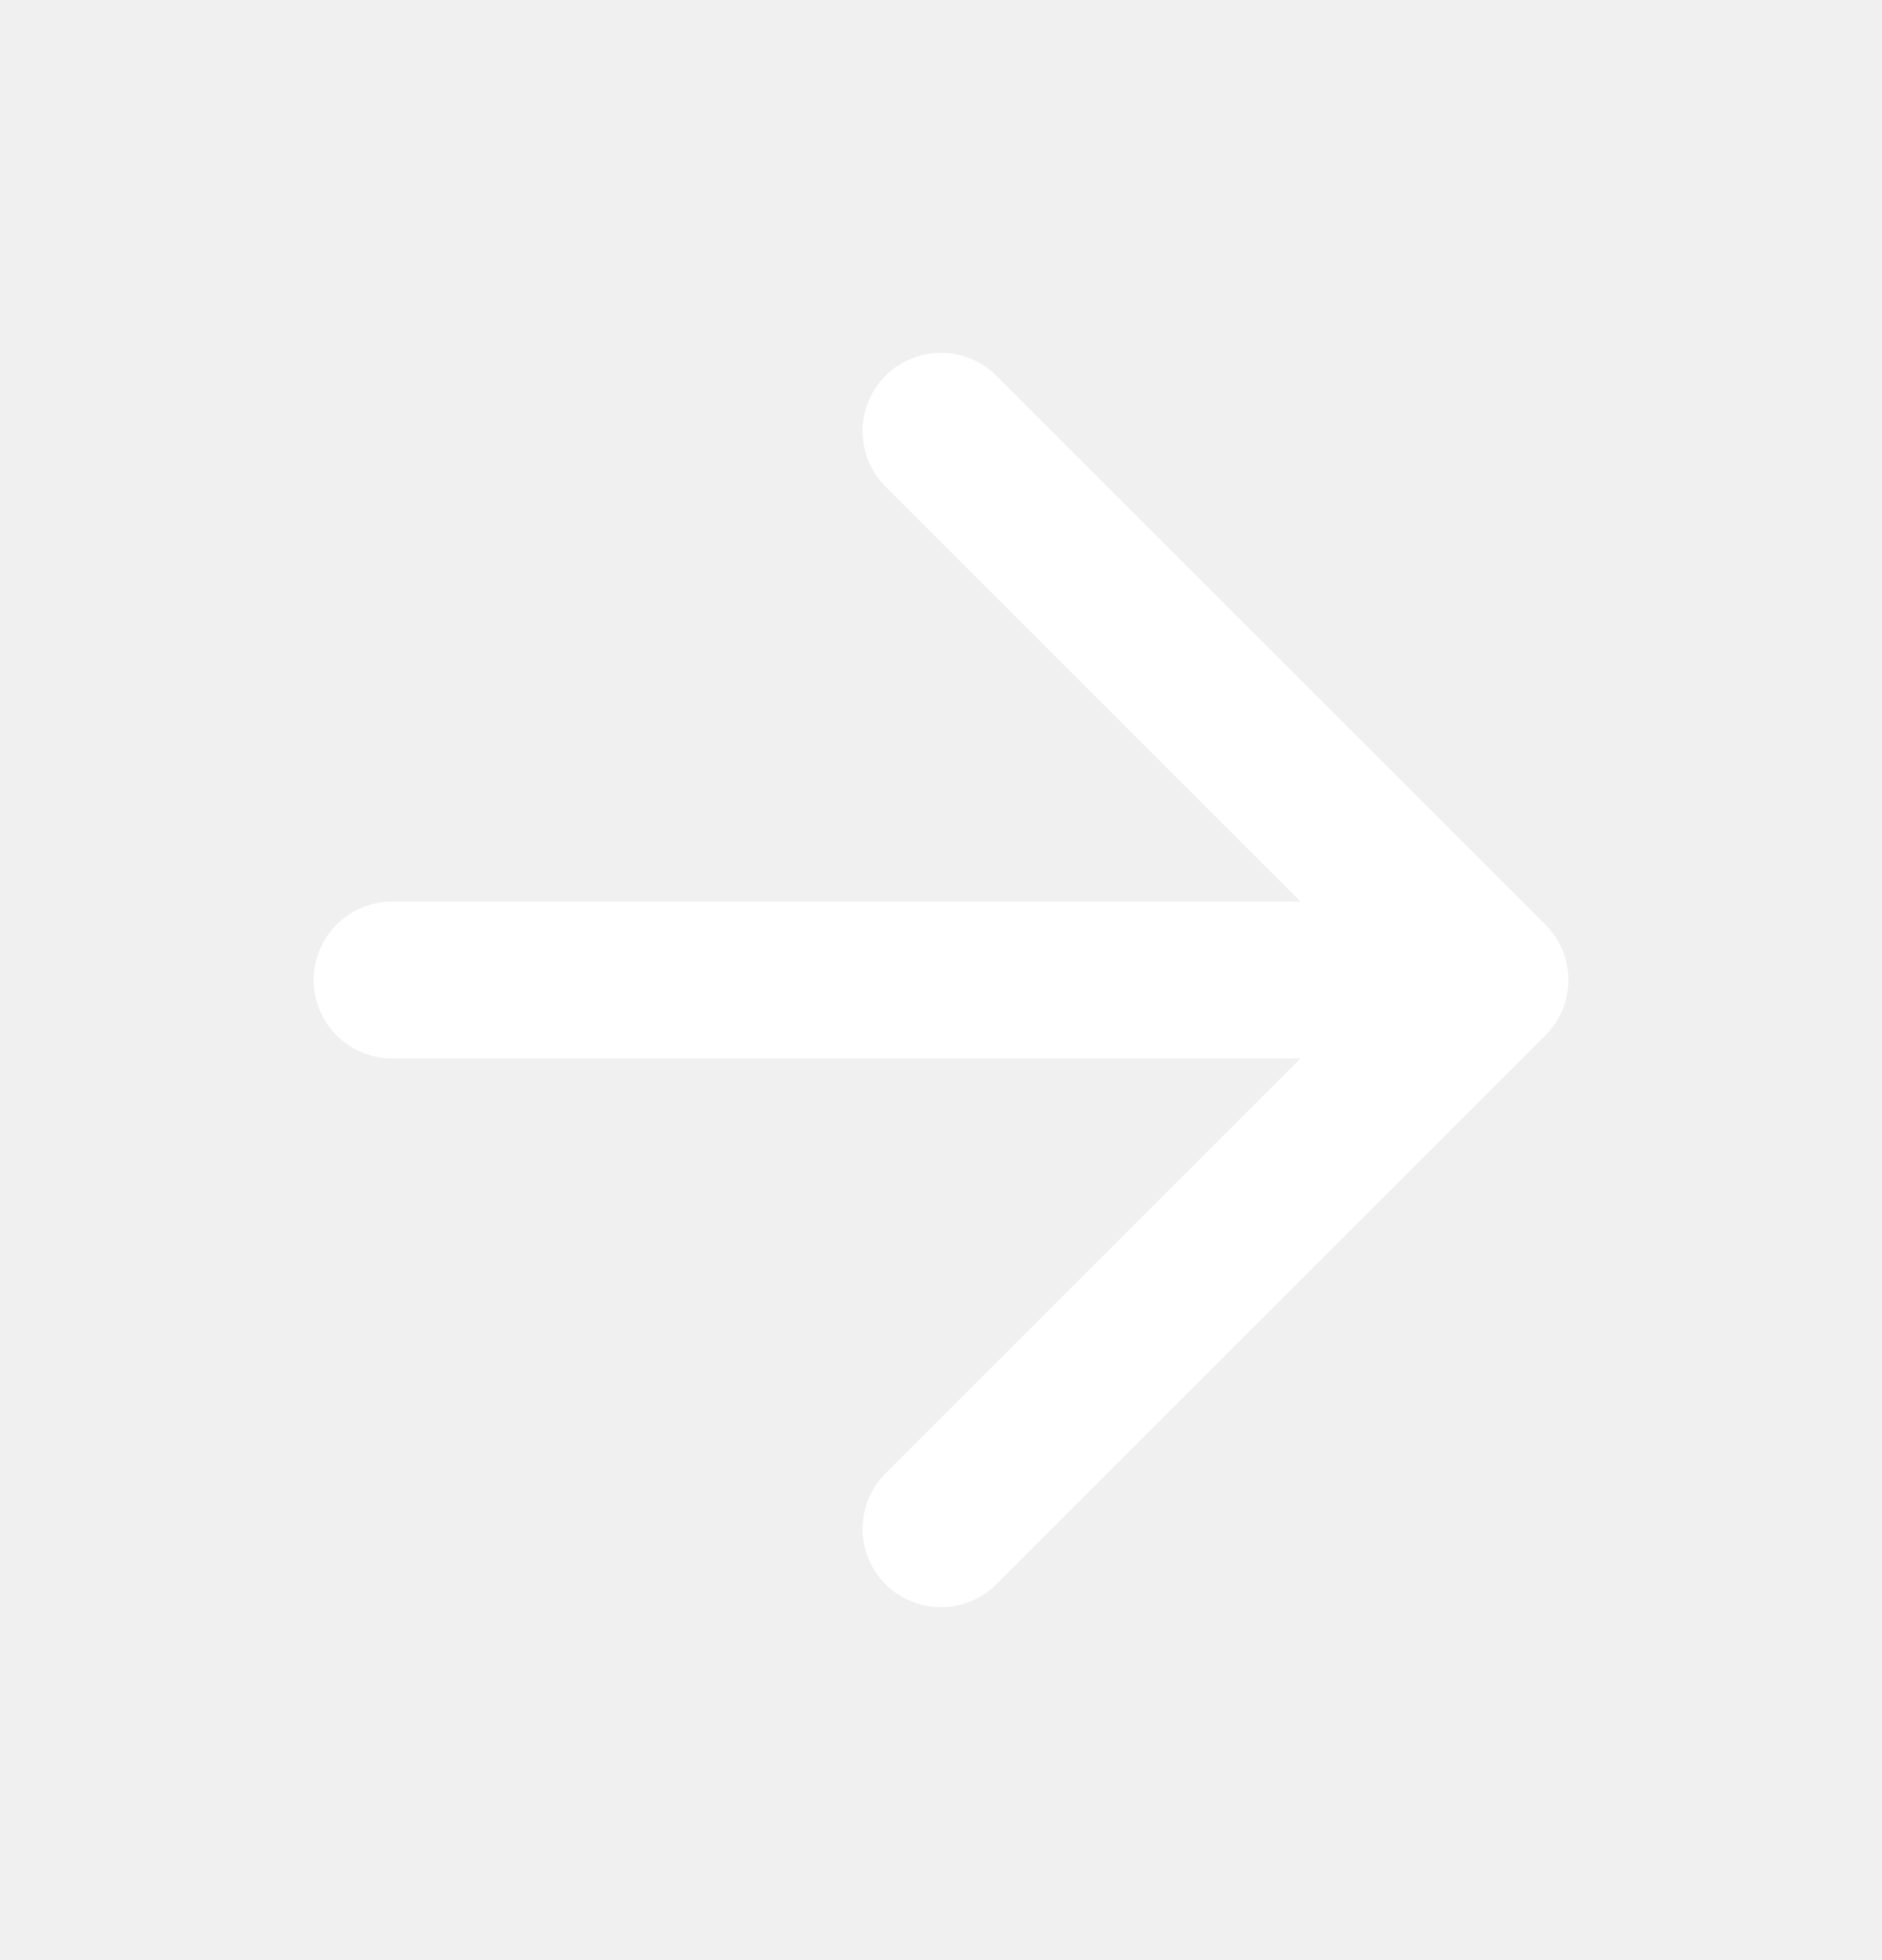
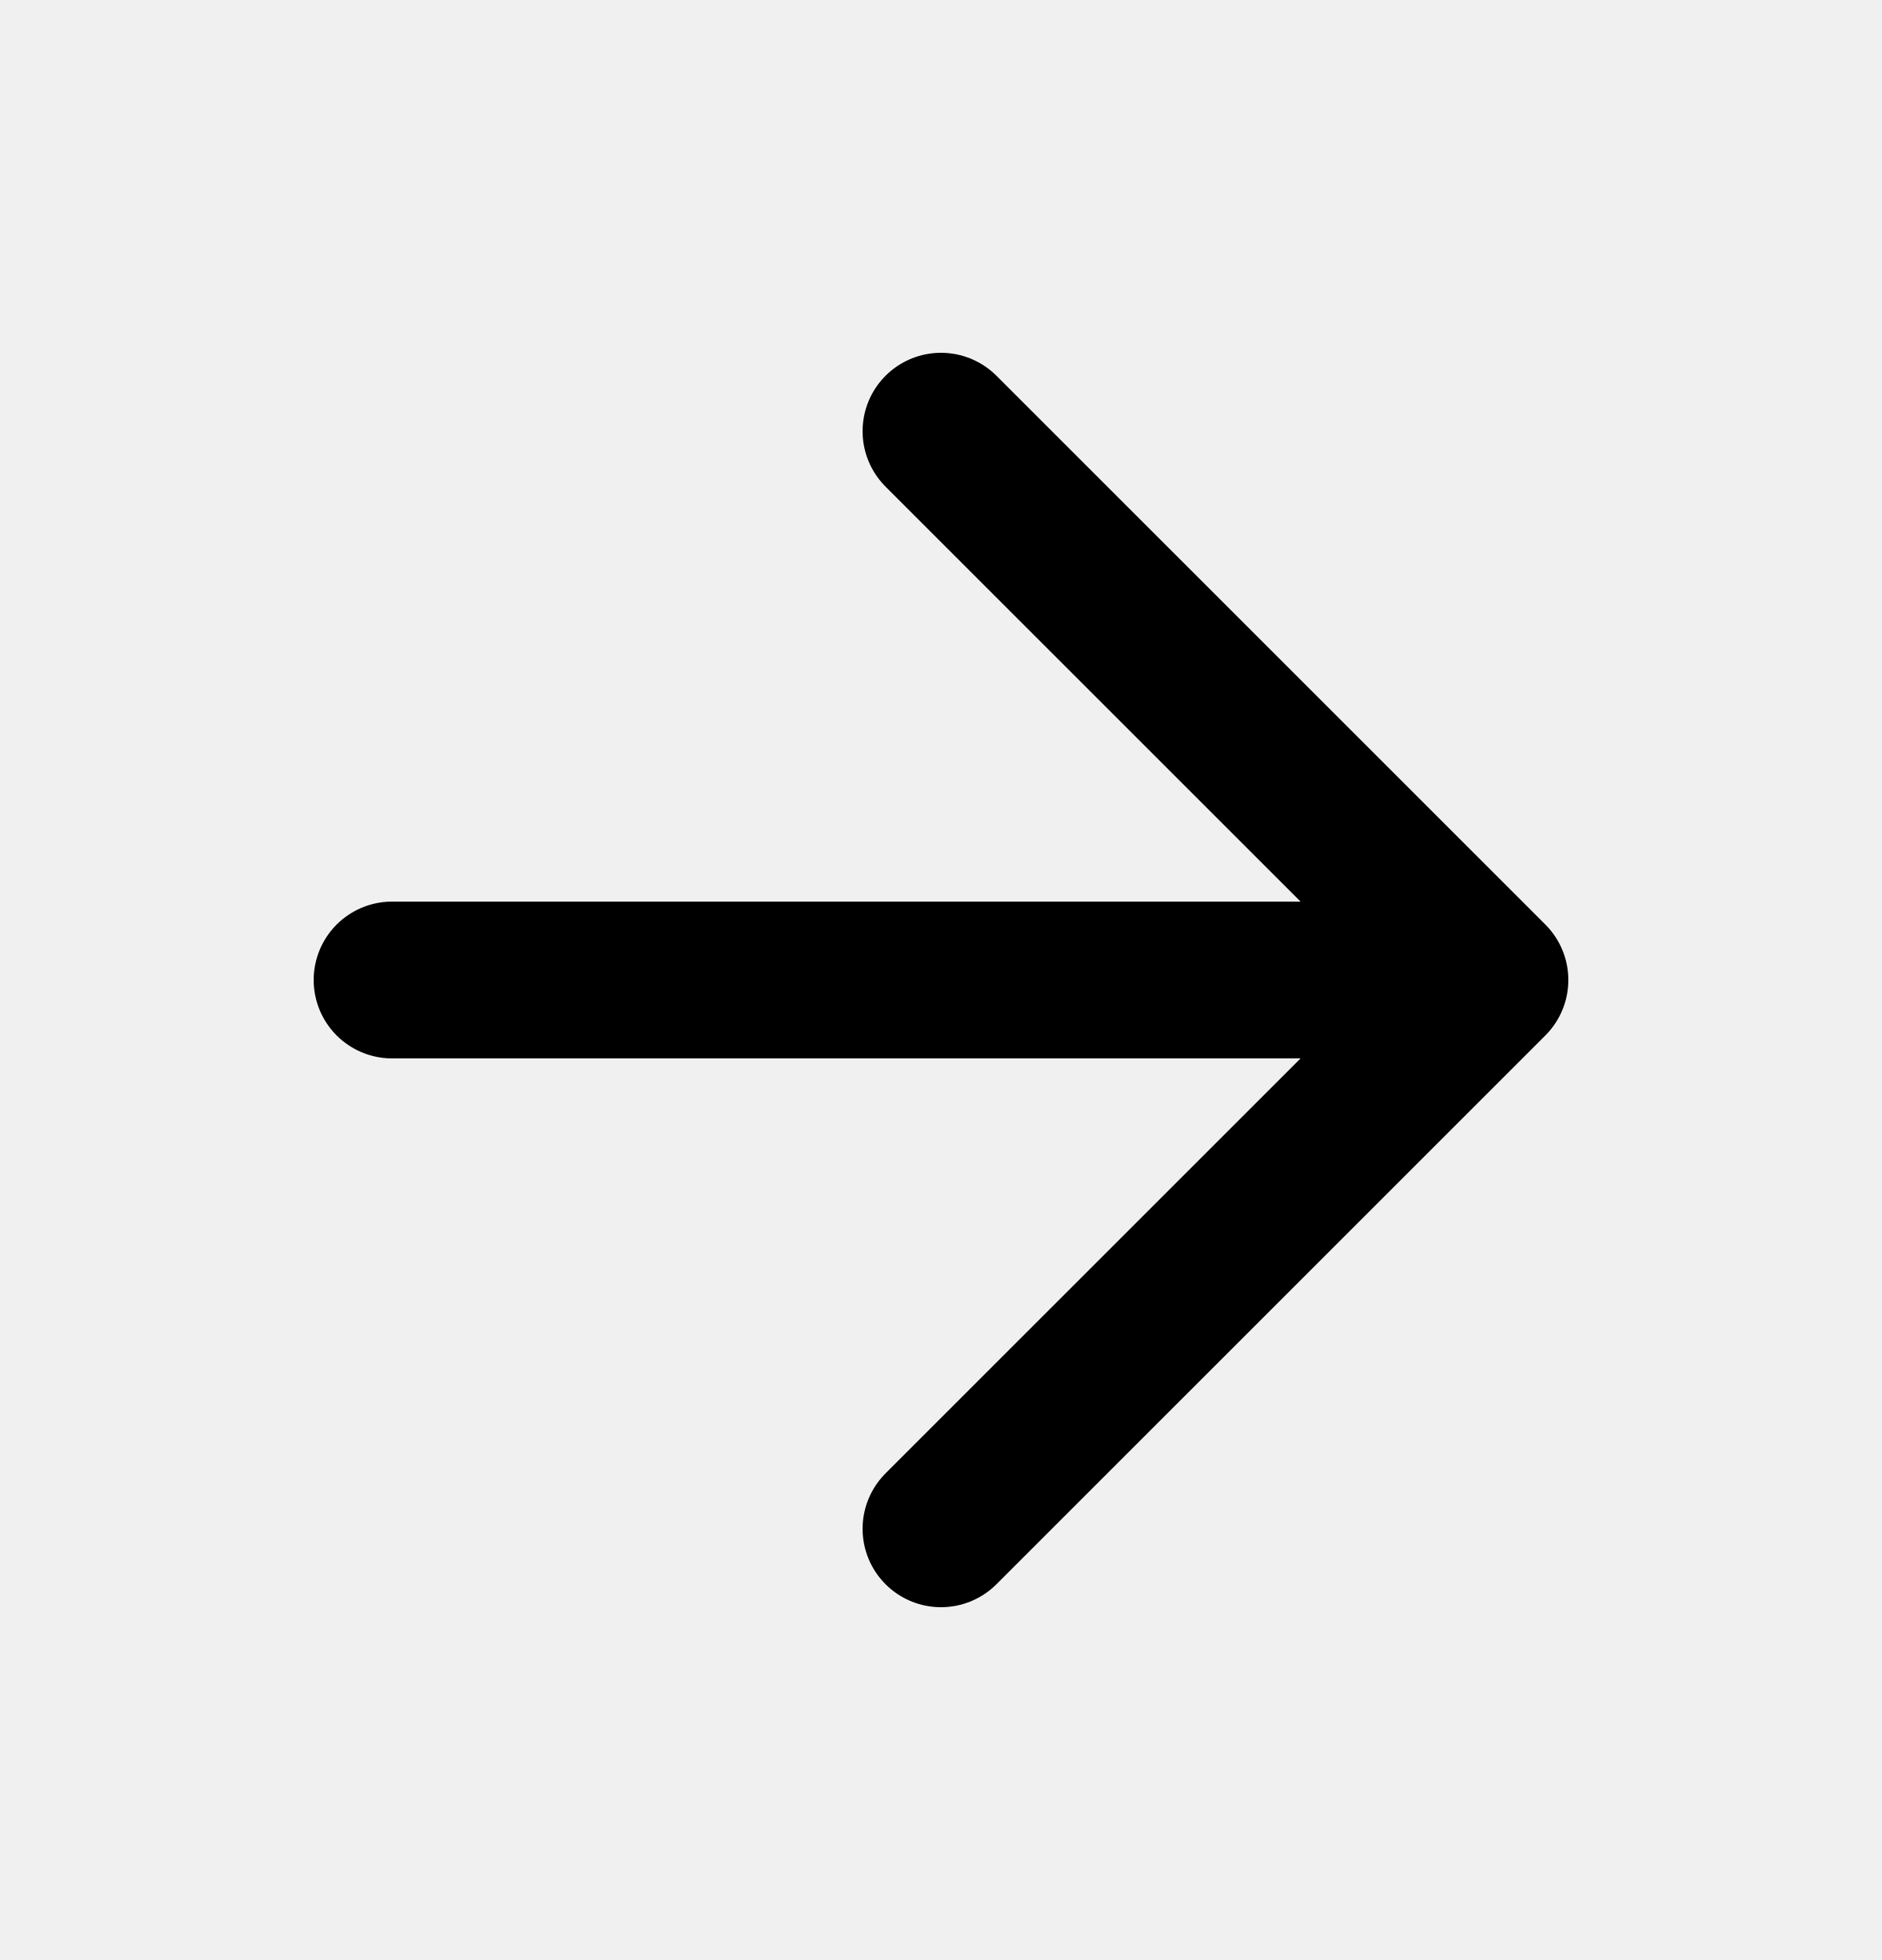
<svg xmlns="http://www.w3.org/2000/svg" width="24" height="25" viewBox="0 0 24 25" fill="none">
-   <path d="M5 12.5H19M19 12.5L12 5.5M19 12.5L12 19.5" stroke="white" stroke-width="2" stroke-linecap="round" stroke-linejoin="round" />
+   <path d="M5 12.5H19M19 12.5L12 5.5M19 12.5L12 19.5" stroke="currentColor" stroke-width="2" stroke-linecap="round" stroke-linejoin="round" />
</svg>
